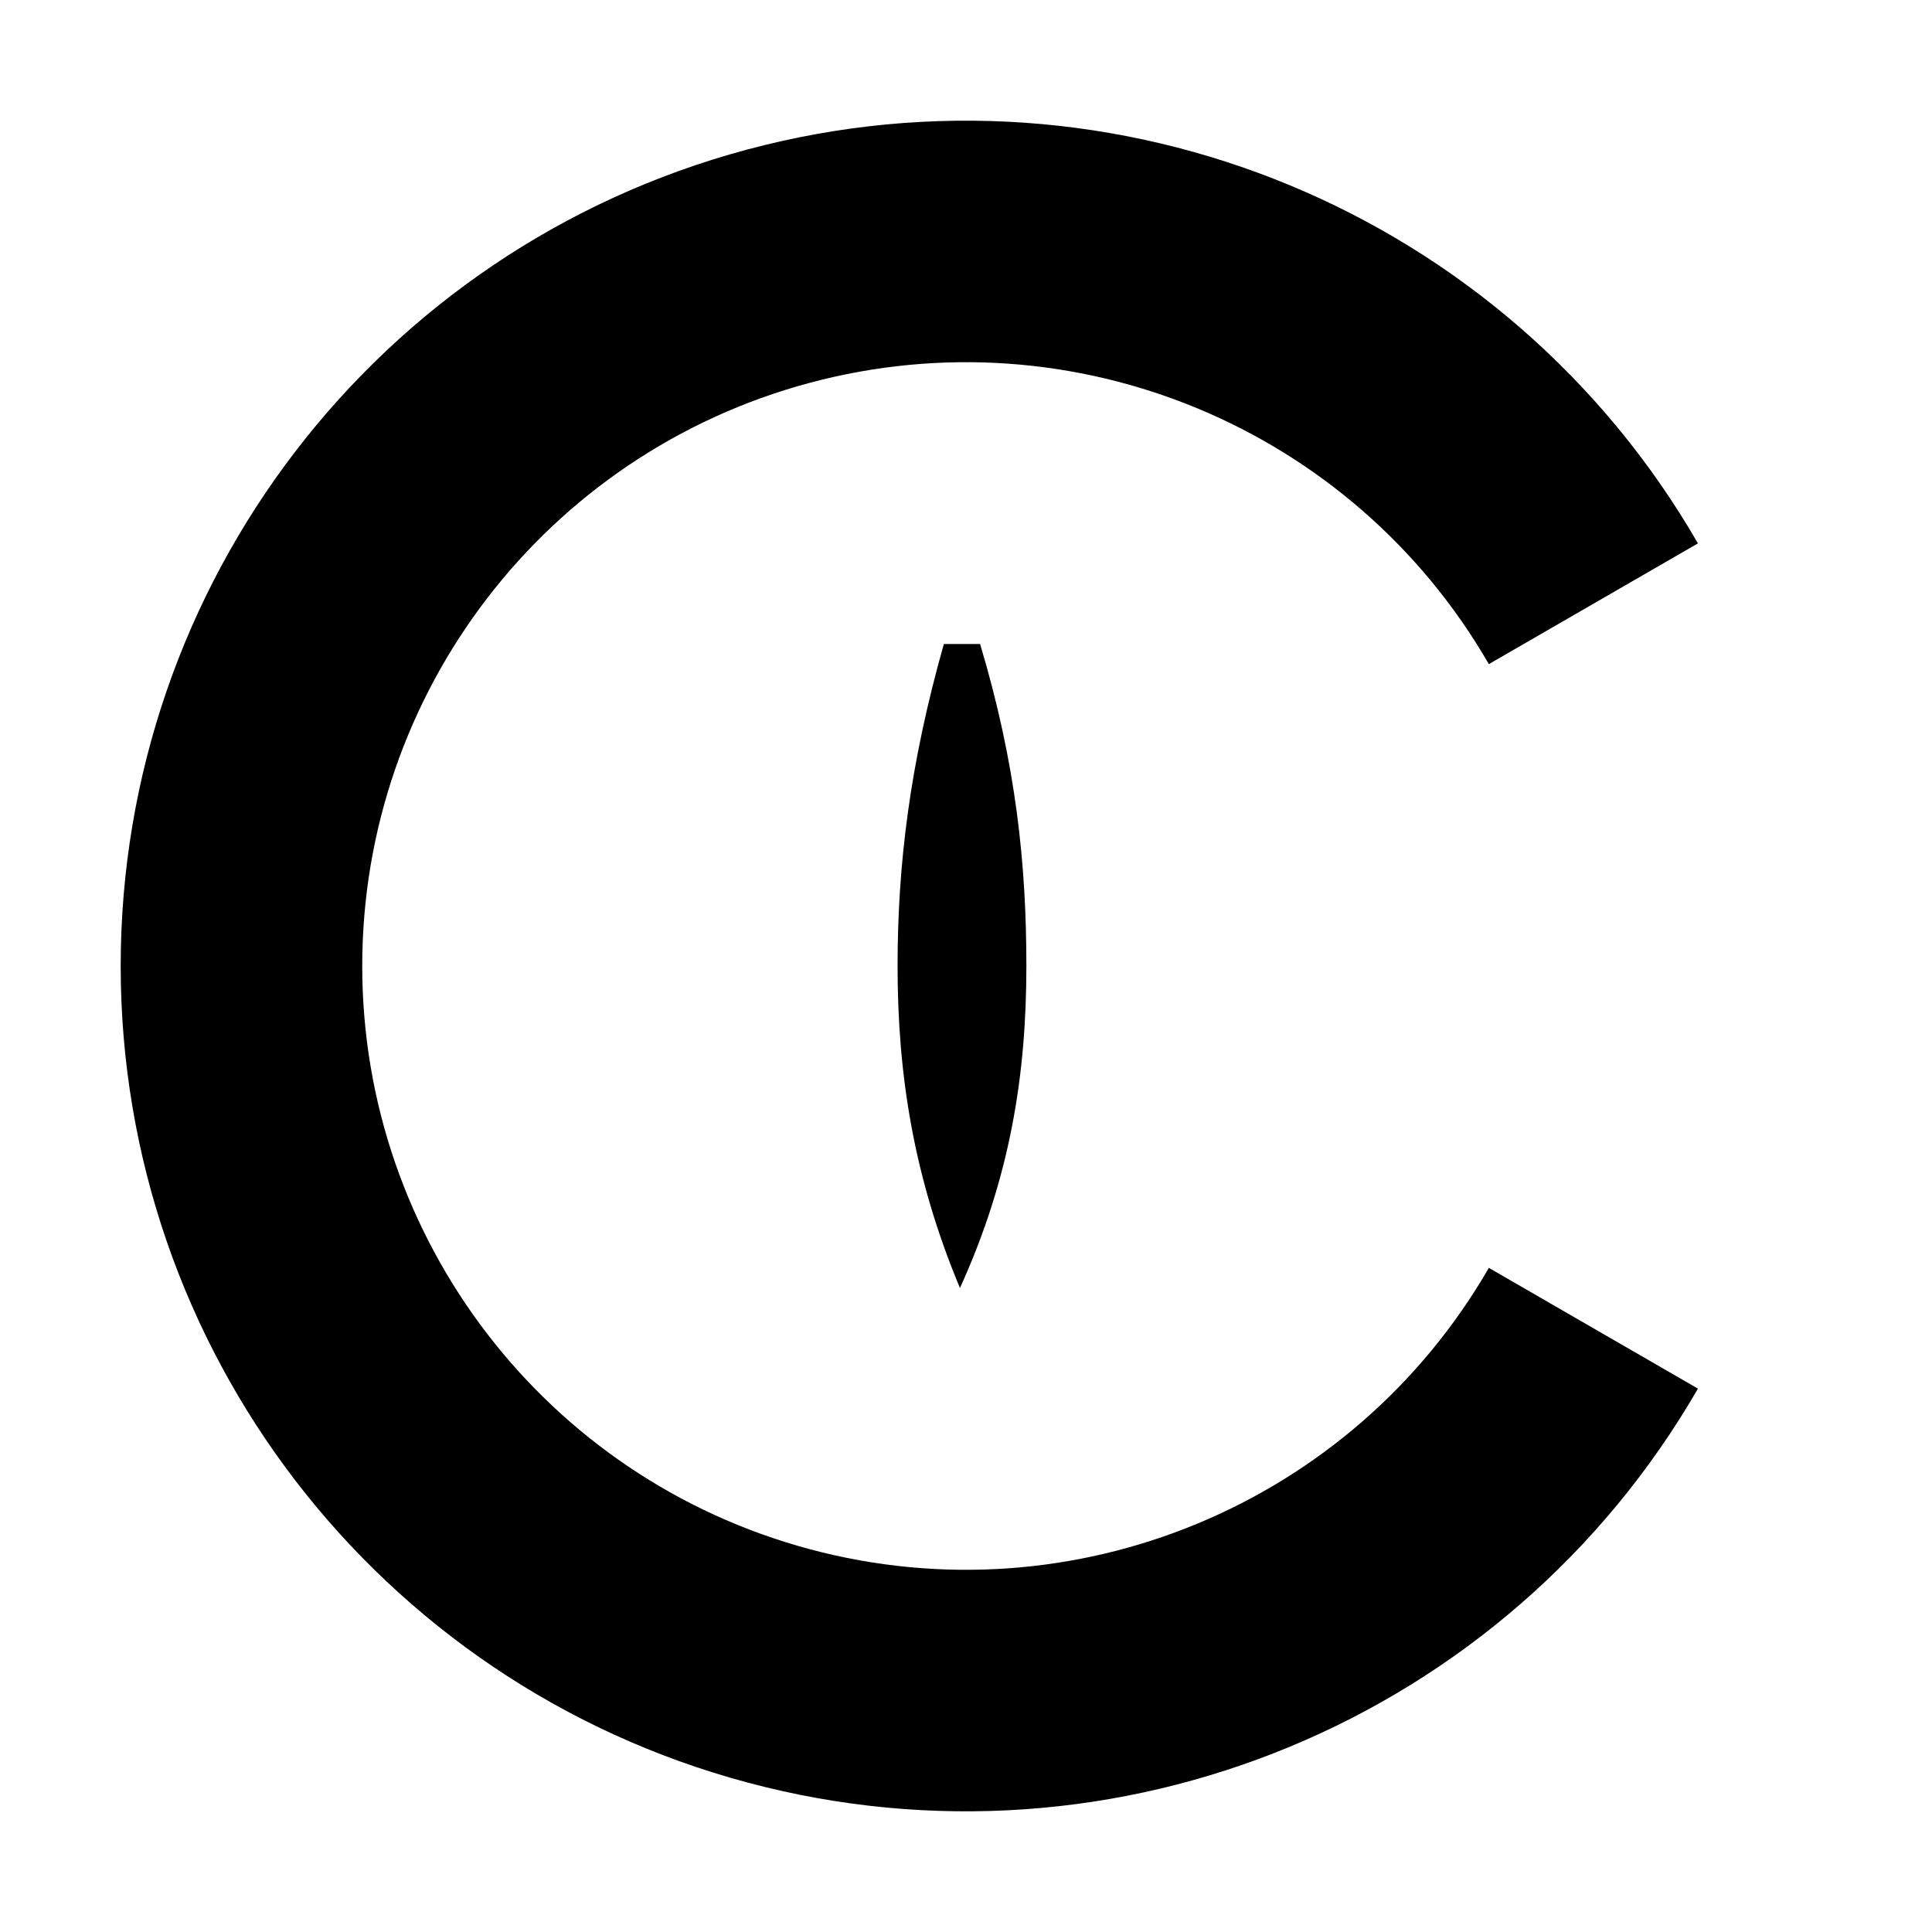
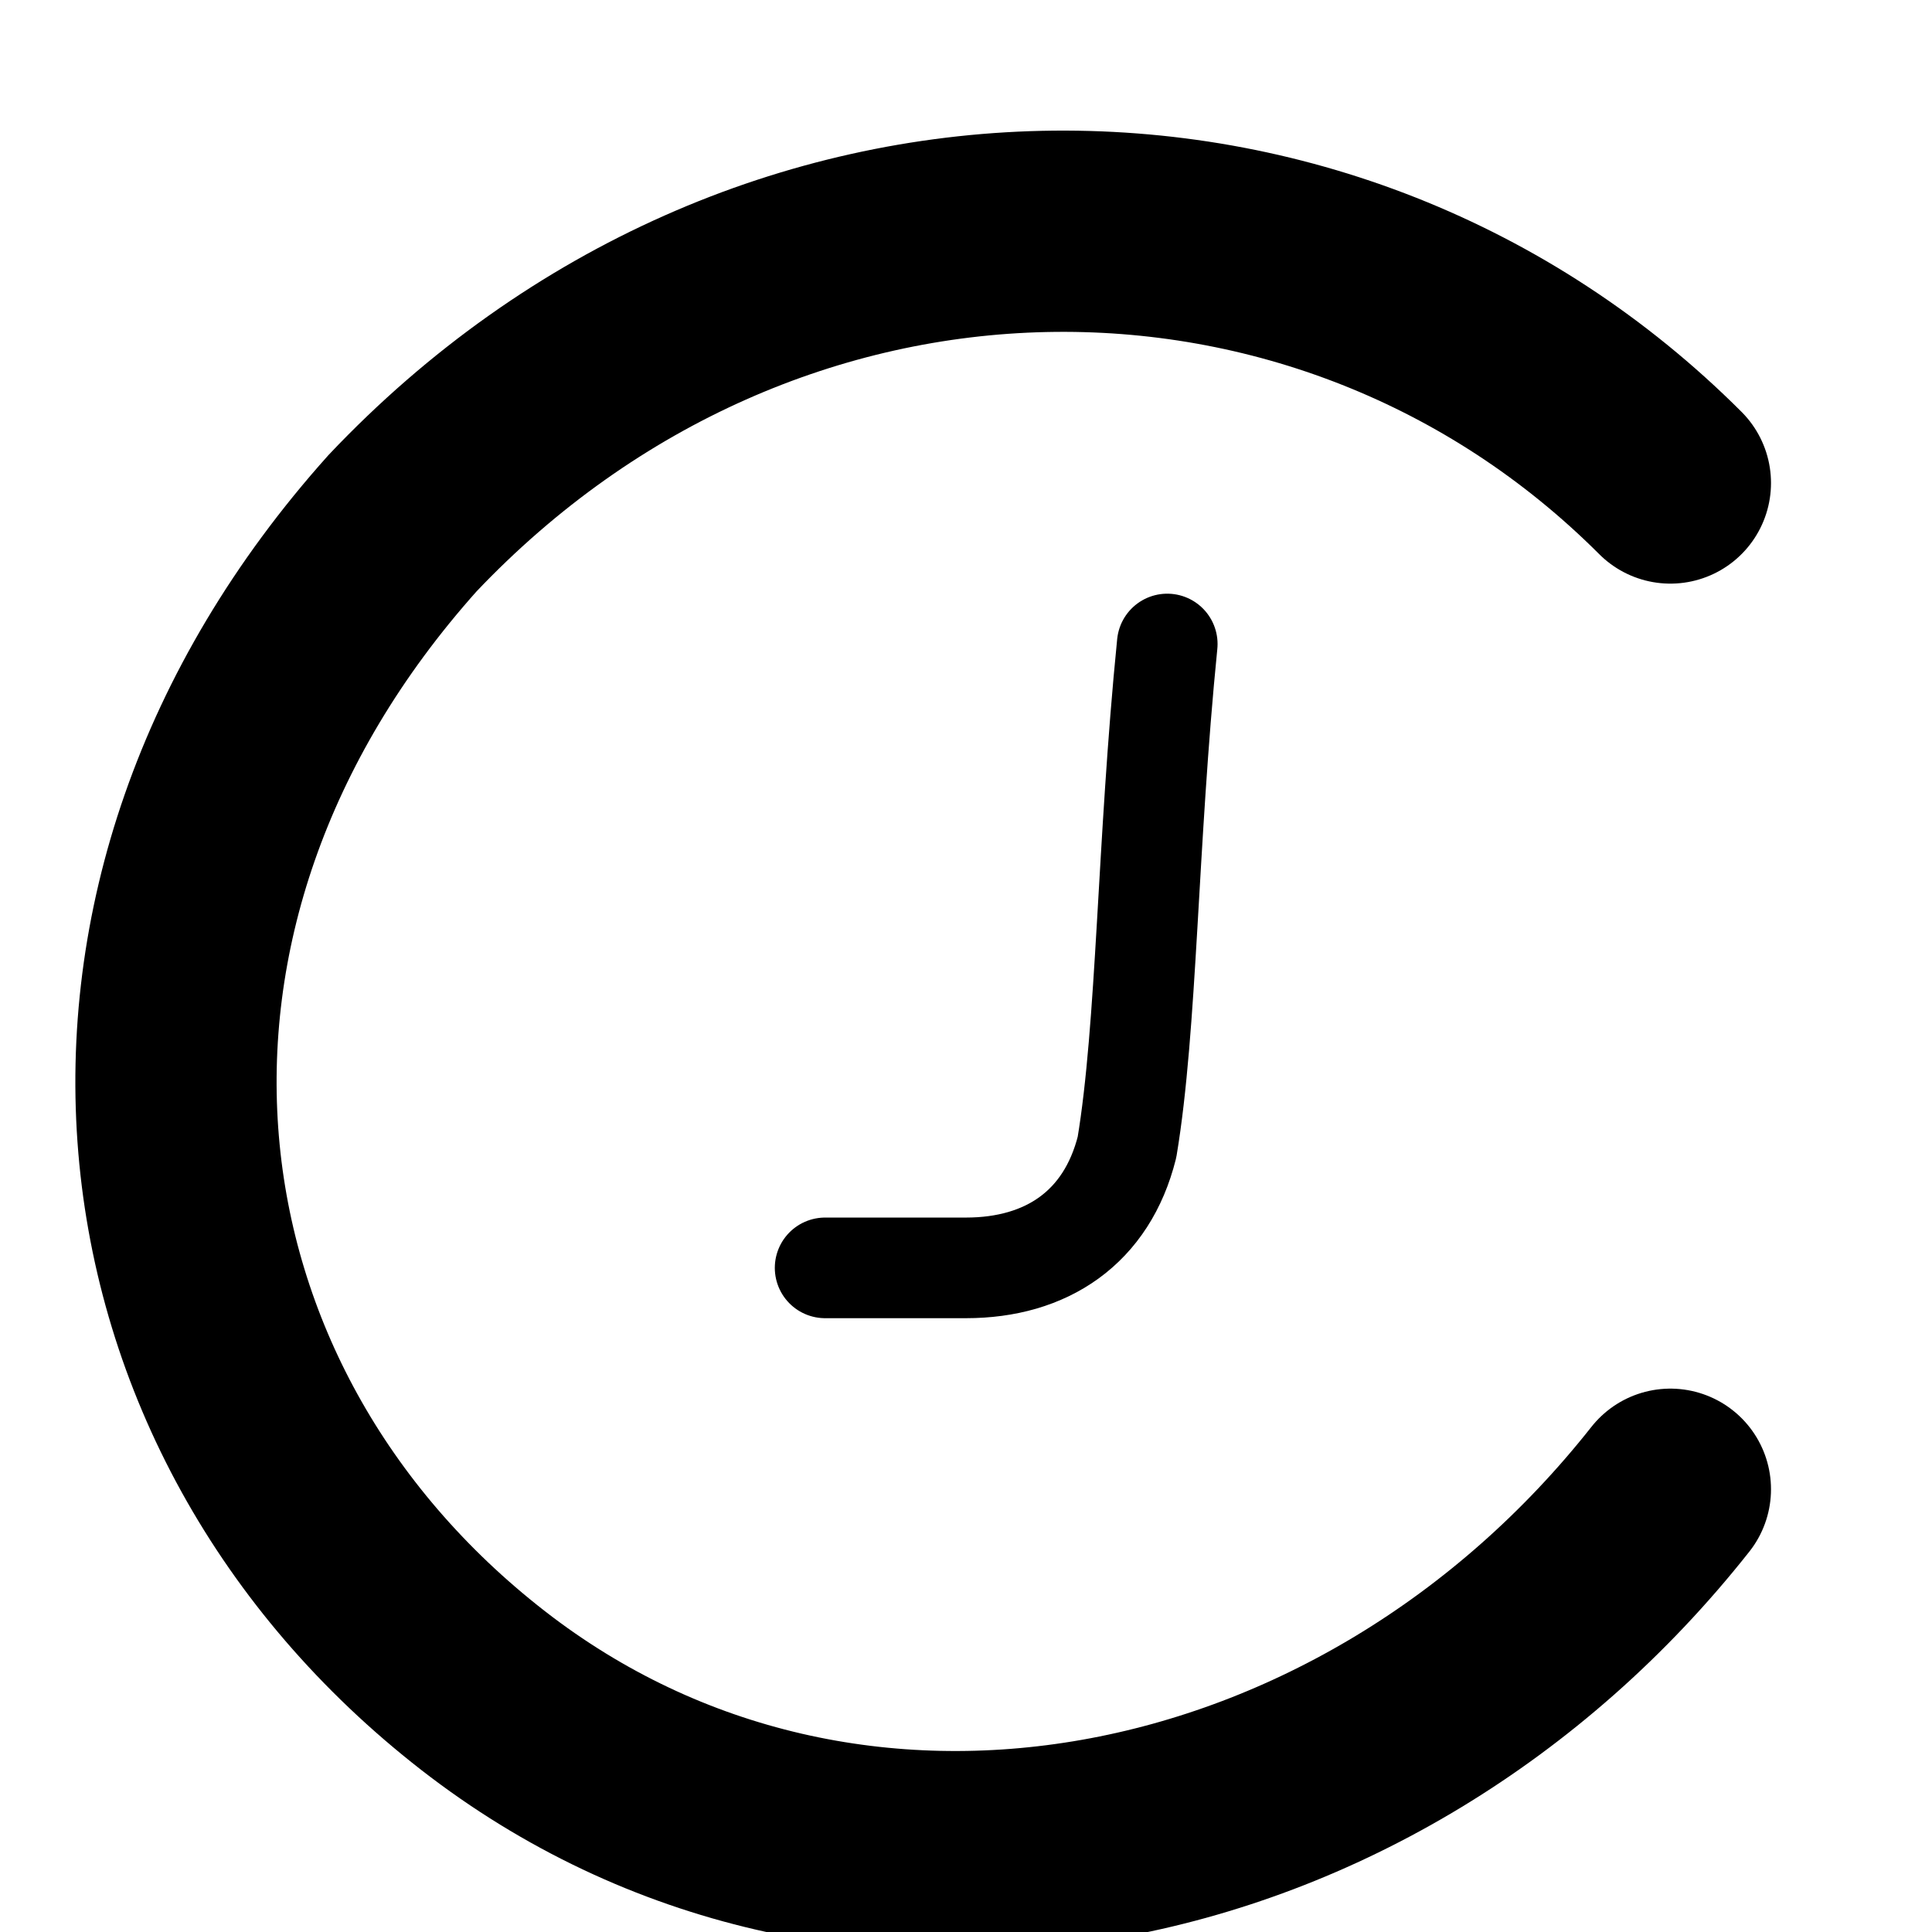
<svg xmlns="http://www.w3.org/2000/svg" viewBox="0 0 96 96" role="img" aria-label="此见品牌图形">
-   <path fill="currentColor" fill-rule="evenodd" d="M84.37 69 A42 42 0 1 1 84.37 27 L73.98 33 A30 30 0 1 0 73.98 63 Z" />
-   <path fill="currentColor" d="M48.7 32 C50.5 38 51 43 51 48 C51 53.4 50.2 58.5 47.7 64 C45.4 58.5 44.6 53.4 44.6 48 C44.6 43 45.2 38 46.9 32 Z" />
+   <path d="M83 24 C66 7 38 7 20 26 C3 45 6 70 24 84 C42 98 68 93 83 74" fill="none" stroke="currentColor" stroke-width="10" stroke-linecap="round" />
+   <path d="M58 32 C57 42 57 51 56 57 C55 61 52 63 48 63 L41 63" fill="none" stroke="currentColor" stroke-width="5" stroke-linecap="round" stroke-linejoin="round" />
</svg>
